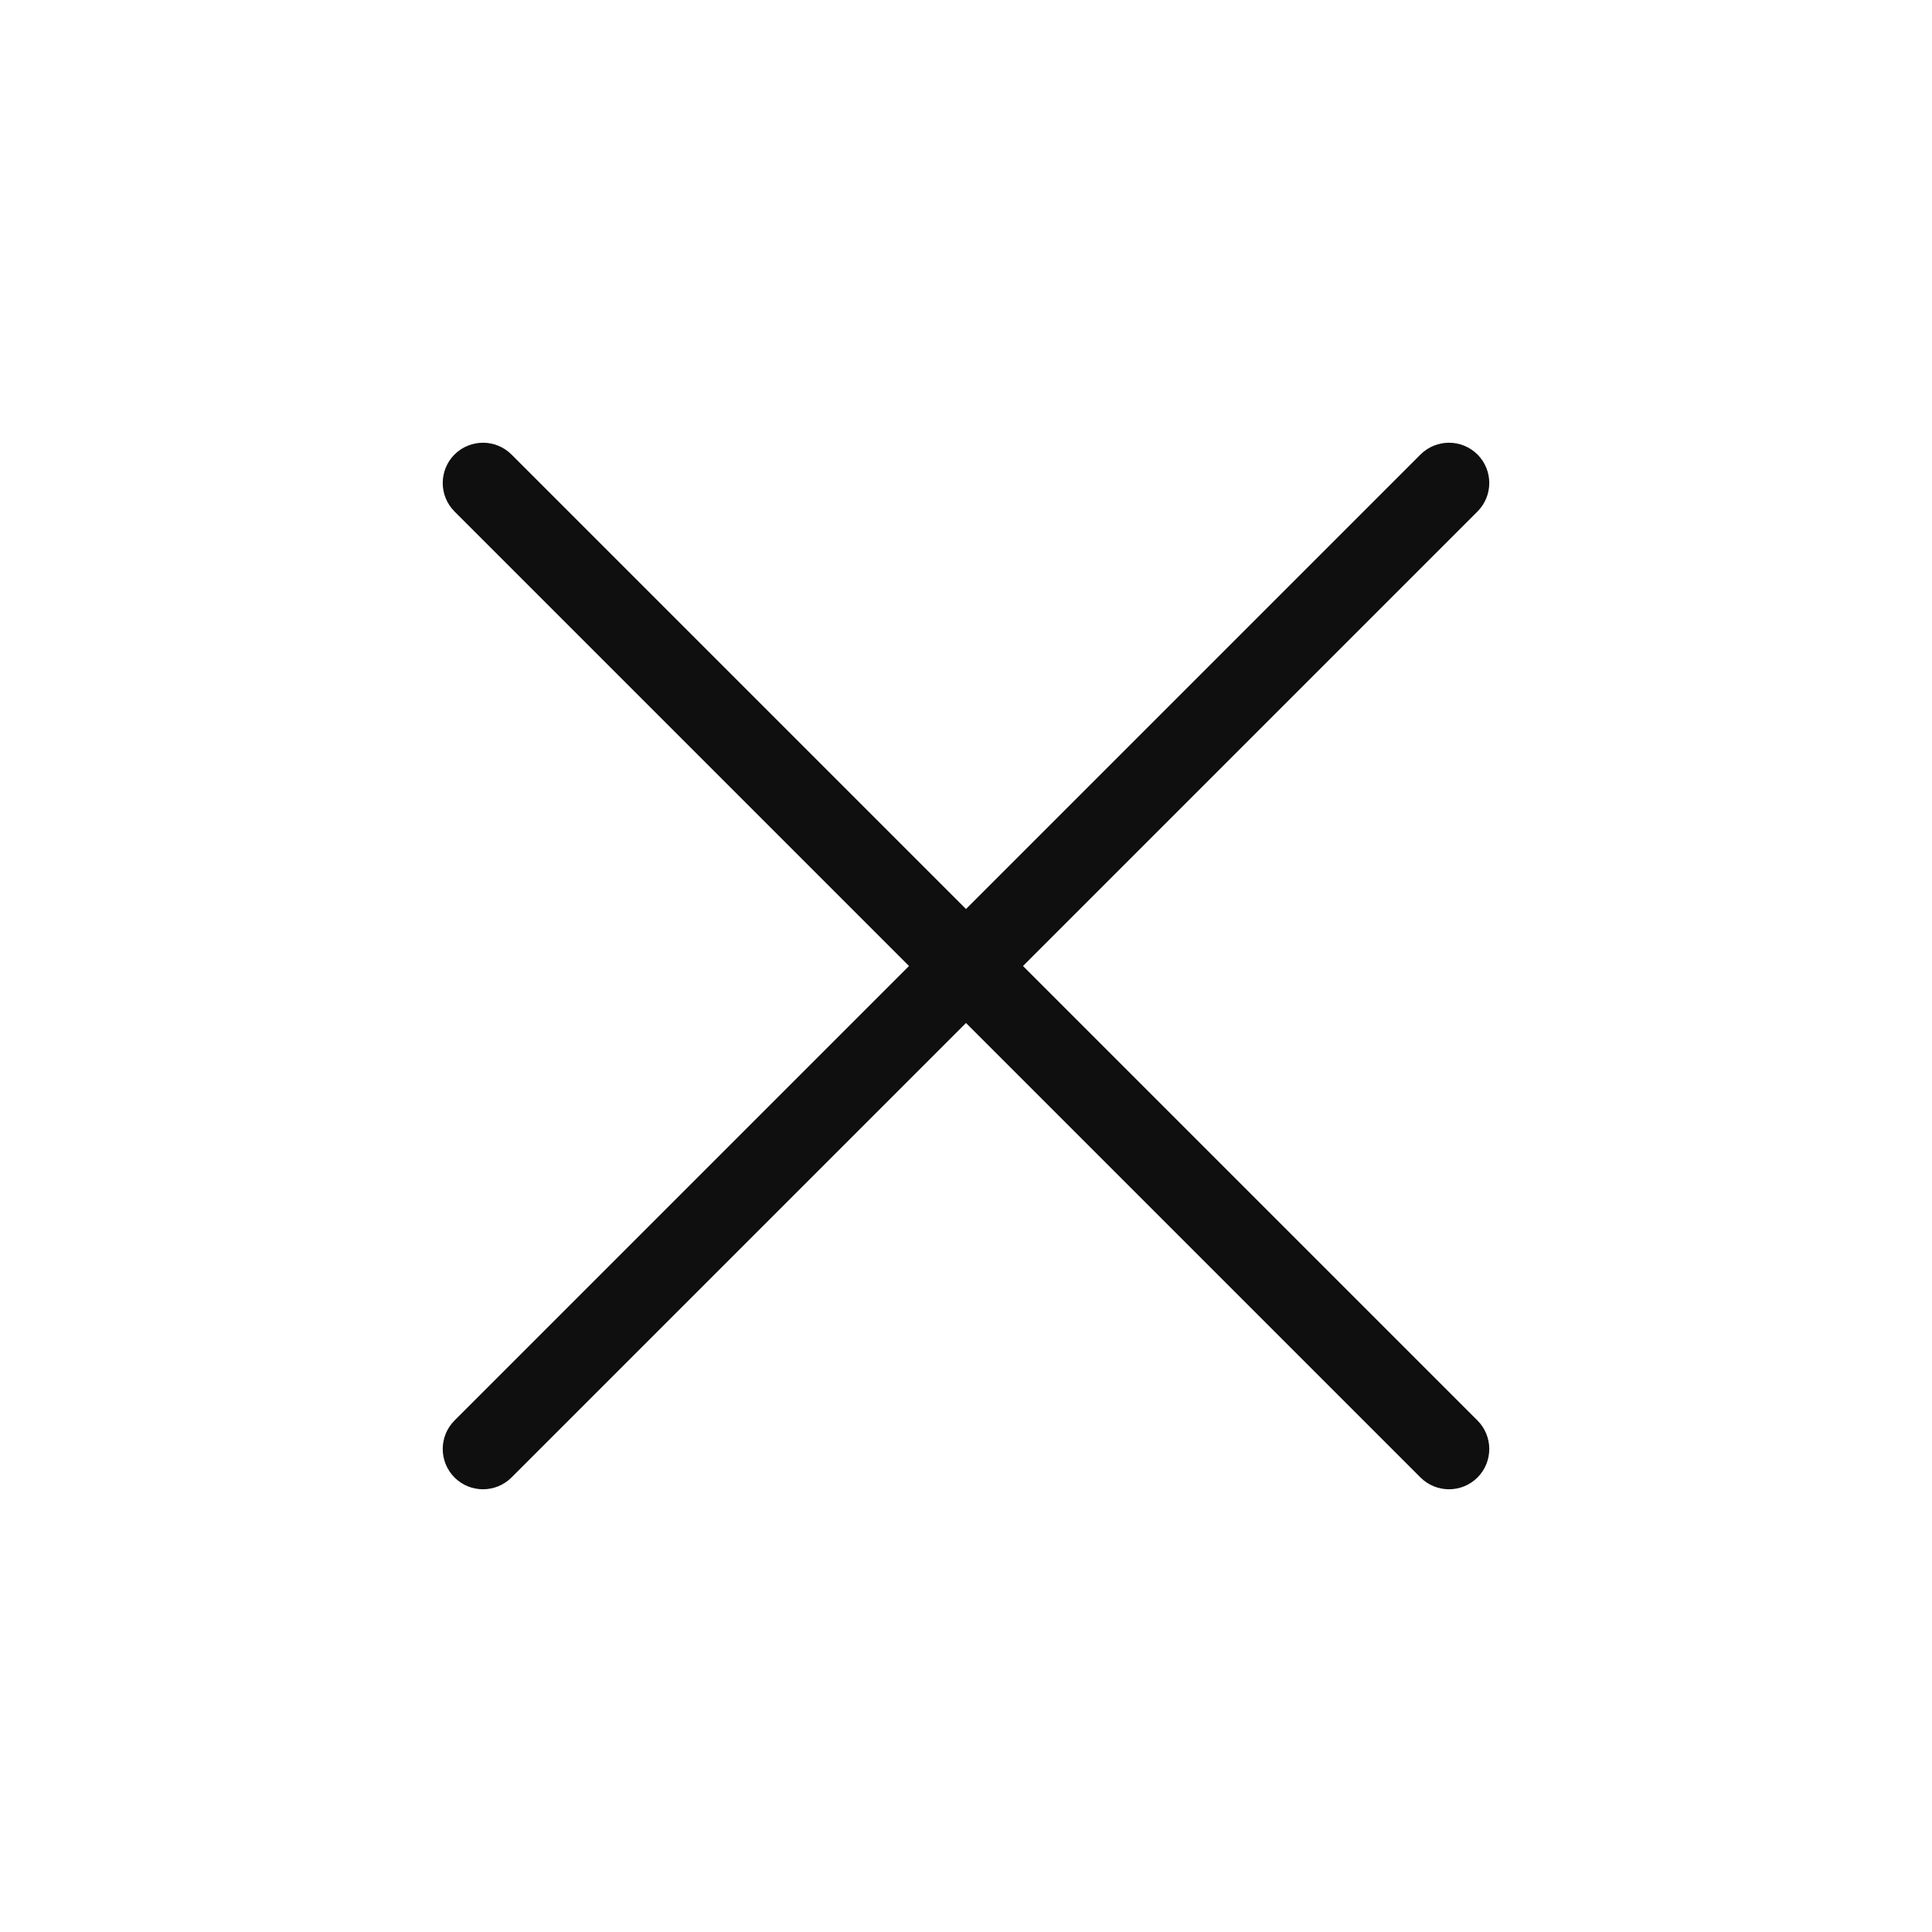
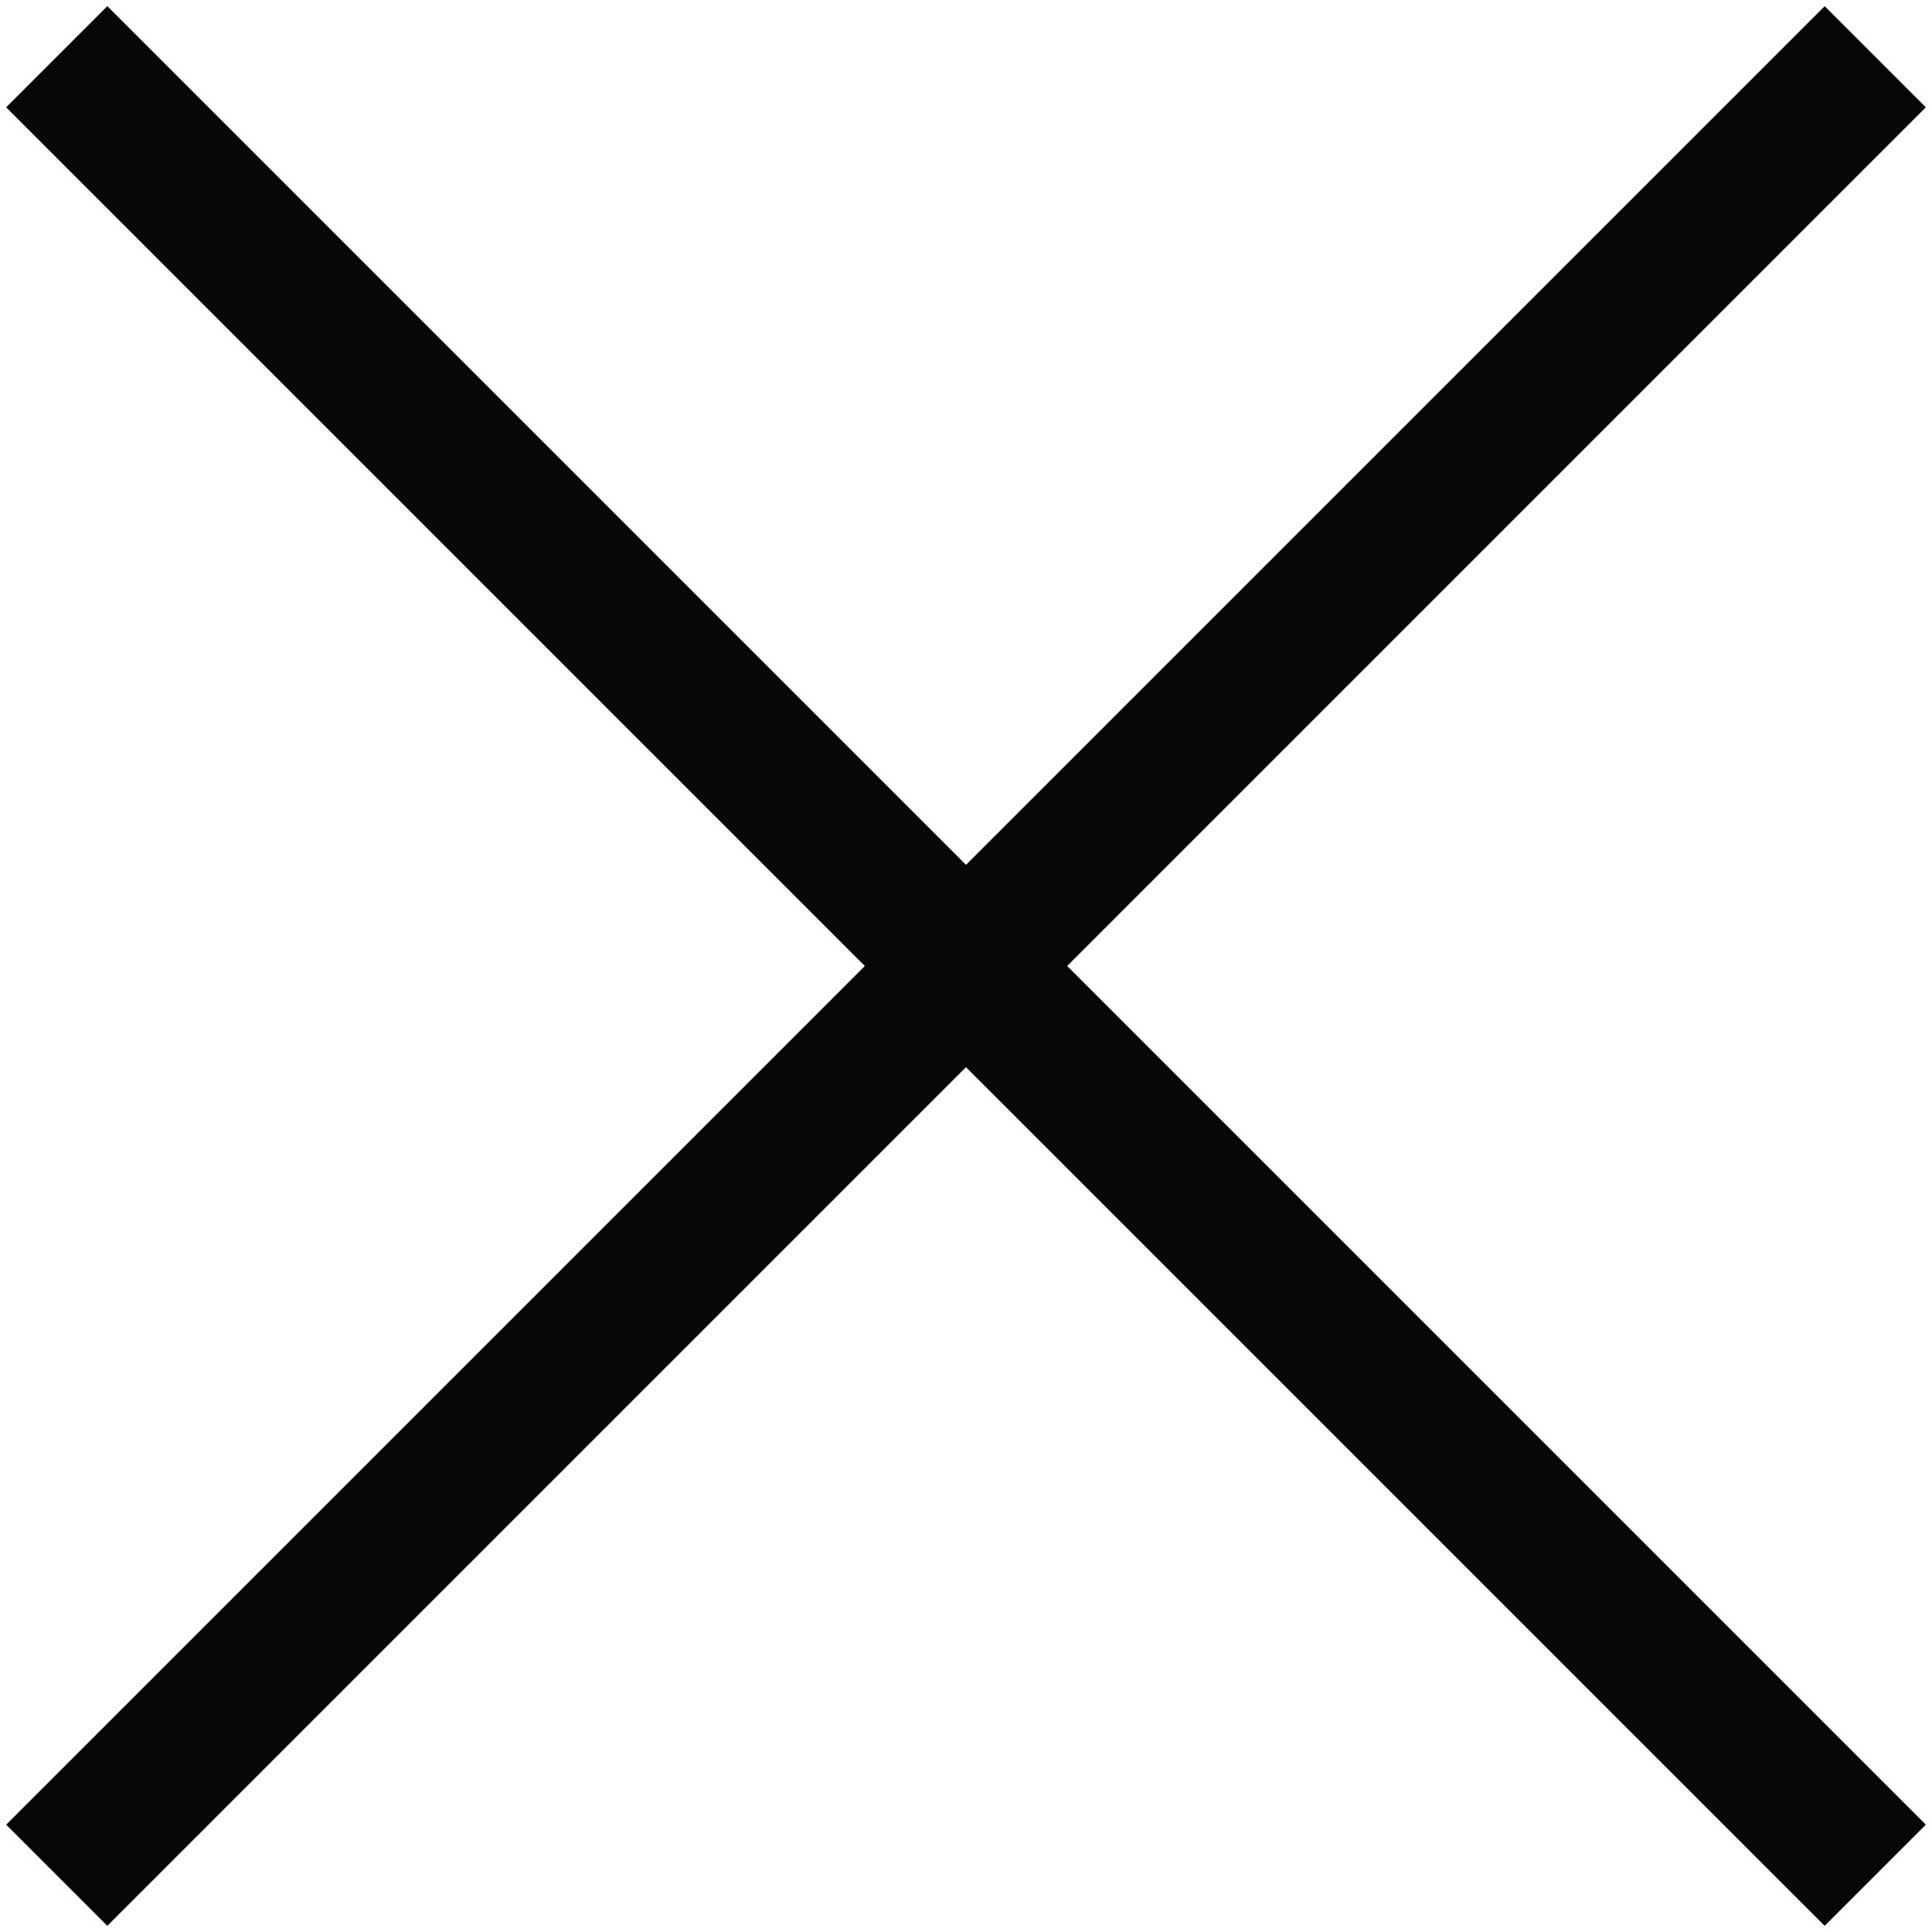
- <svg xmlns="http://www.w3.org/2000/svg" width="24" height="24" viewBox="0 0 24 24" fill="none">
-   <path d="M17.646 18.354C17.842 18.549 18.158 18.549 18.354 18.354C18.549 18.158 18.549 17.842 18.354 17.646L17.646 18.354ZM6.354 5.646C6.158 5.451 5.842 5.451 5.646 5.646C5.451 5.842 5.451 6.158 5.646 6.354L6.354 5.646ZM18.354 6.354C18.549 6.158 18.549 5.842 18.354 5.646C18.158 5.451 17.842 5.451 17.646 5.646L18.354 6.354ZM5.646 17.646C5.451 17.842 5.451 18.158 5.646 18.354C5.842 18.549 6.158 18.549 6.354 18.354L5.646 17.646ZM18.354 17.646L12.354 11.646L11.646 12.354L17.646 18.354L18.354 17.646ZM12.354 11.646L6.354 5.646L5.646 6.354L11.646 12.354L12.354 11.646ZM17.646 5.646L11.646 11.646L12.354 12.354L18.354 6.354L17.646 5.646ZM11.646 11.646L5.646 17.646L6.354 18.354L12.354 12.354L11.646 11.646Z" fill="#0F0F0F" />
+ <svg xmlns="http://www.w3.org/2000/svg" width="18" height="18" viewBox="0 0 18 18" fill="none">
+   <path d="M17 17L9 9M9 9L1 1M9 9L17 1M9 9L1 17" stroke="#070707" stroke-width="1.333" stroke-linecap="square" />
</svg>
